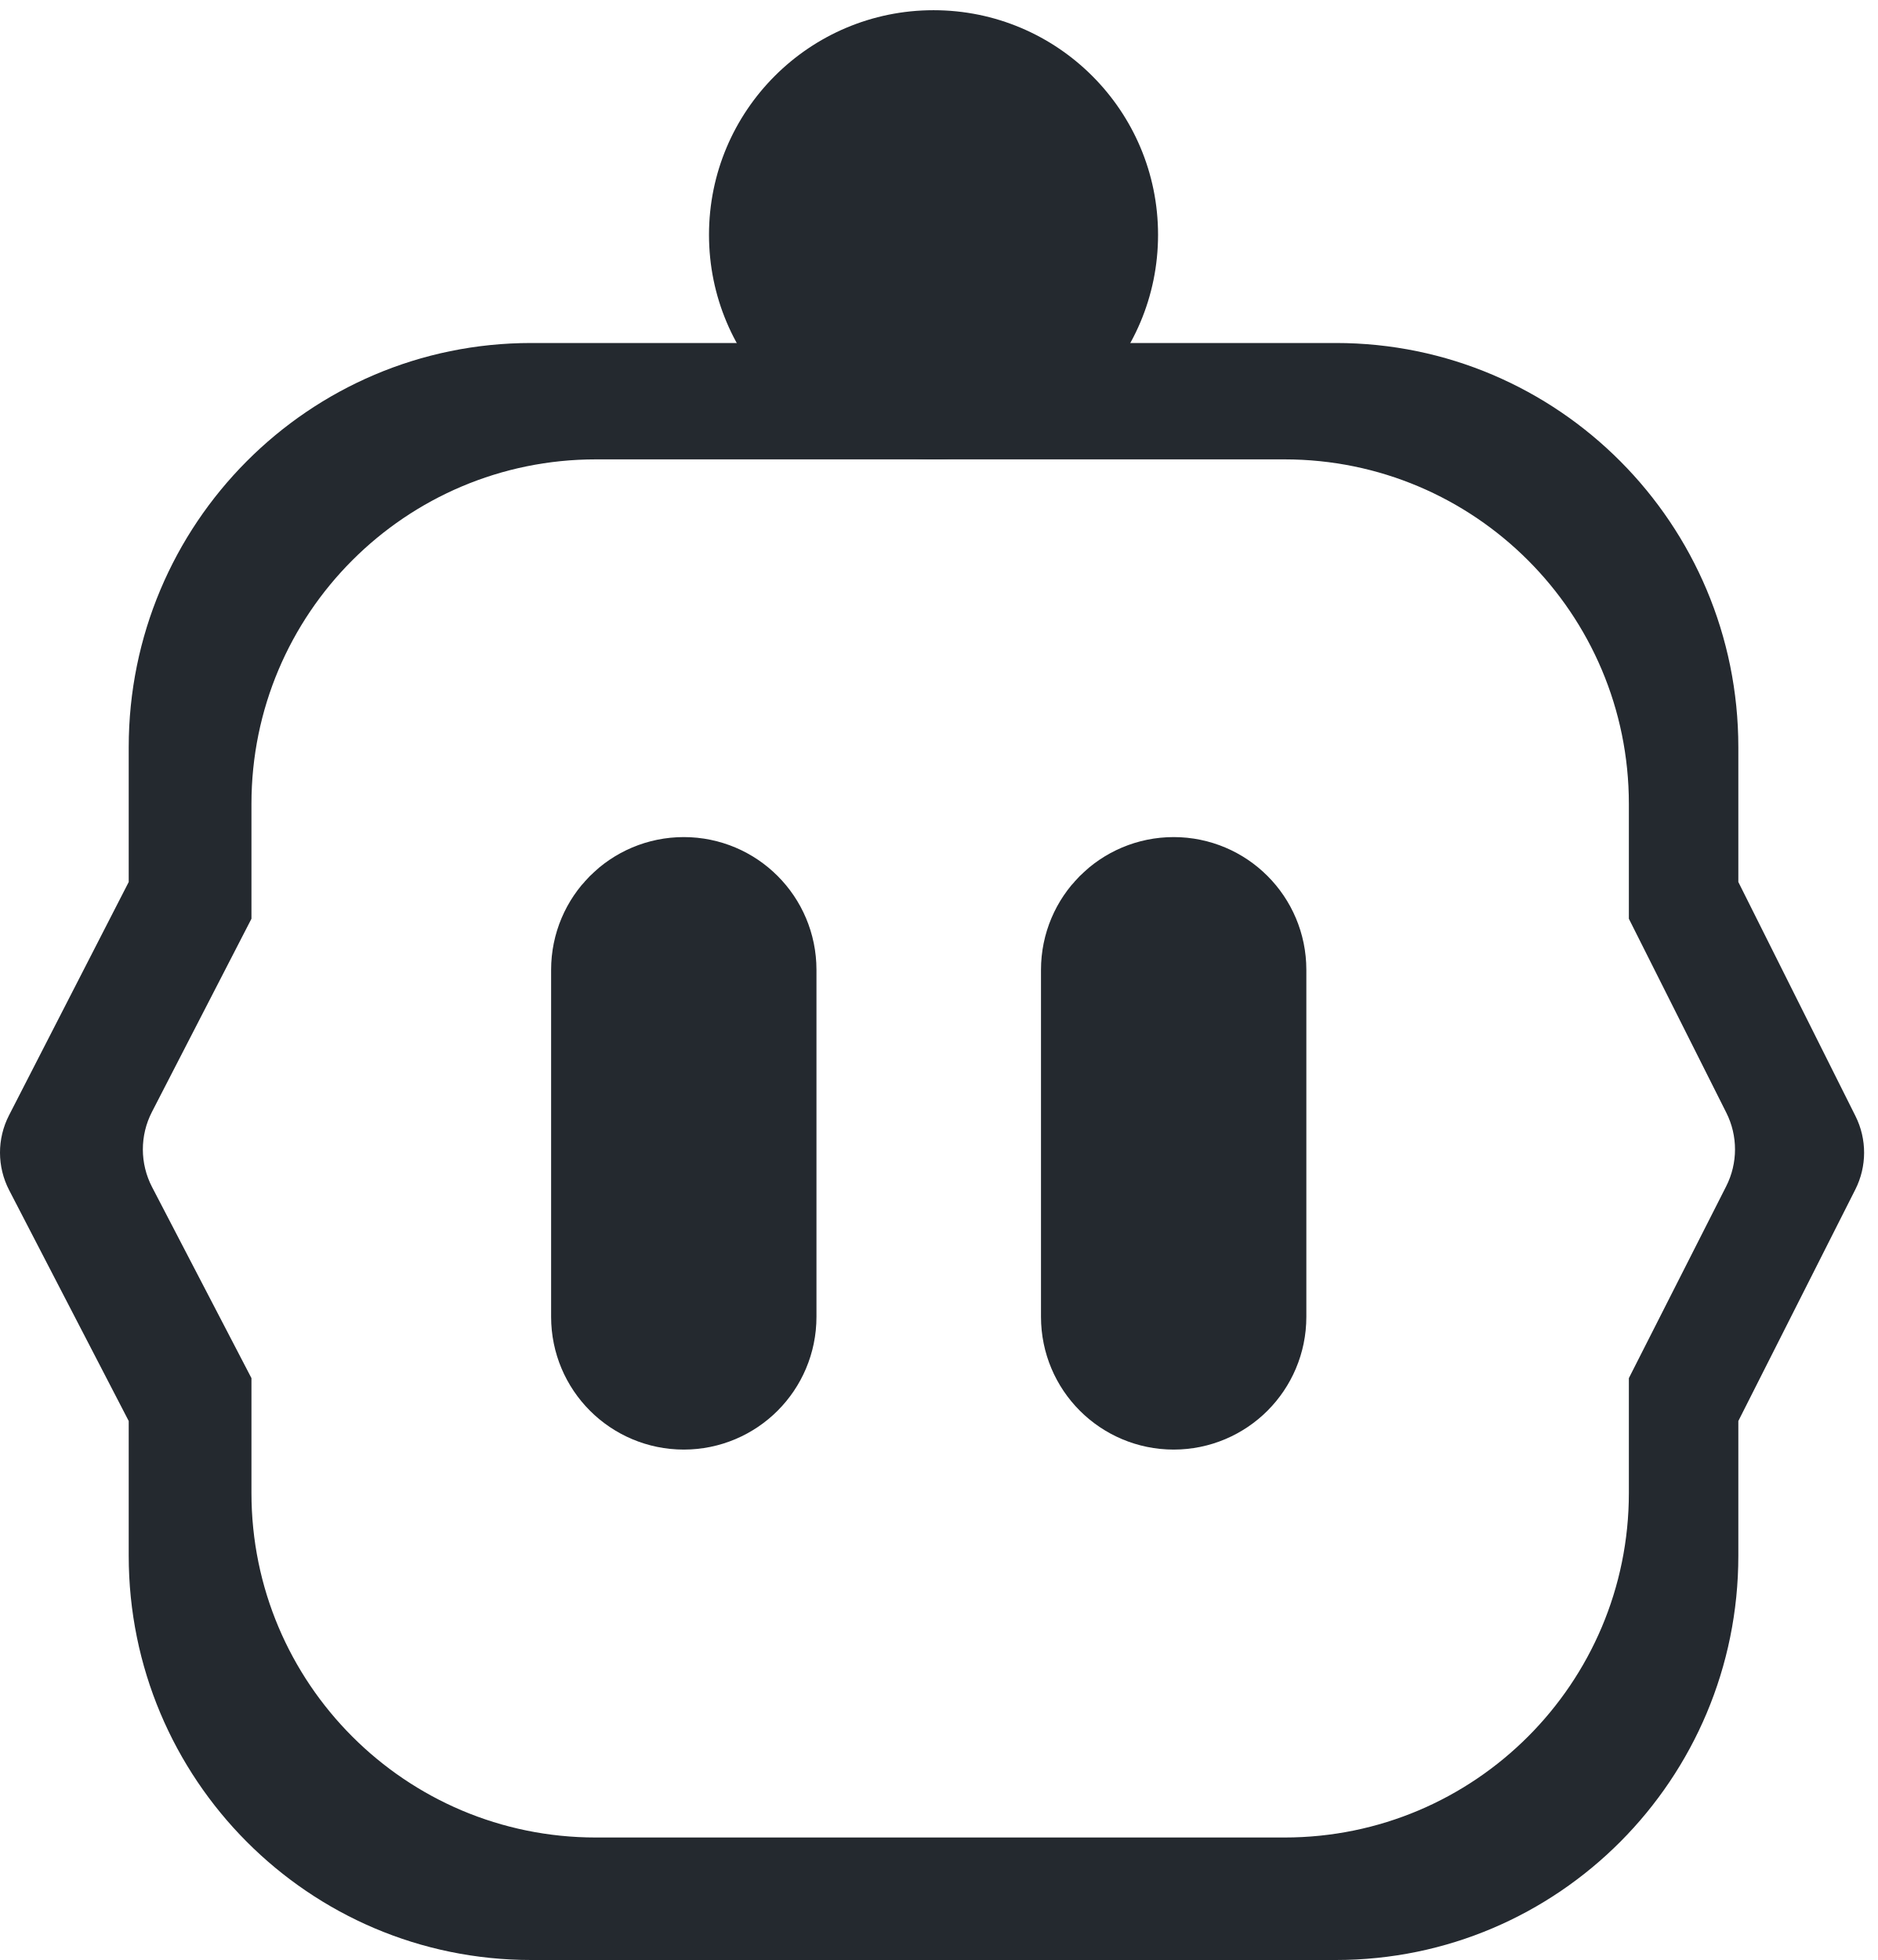
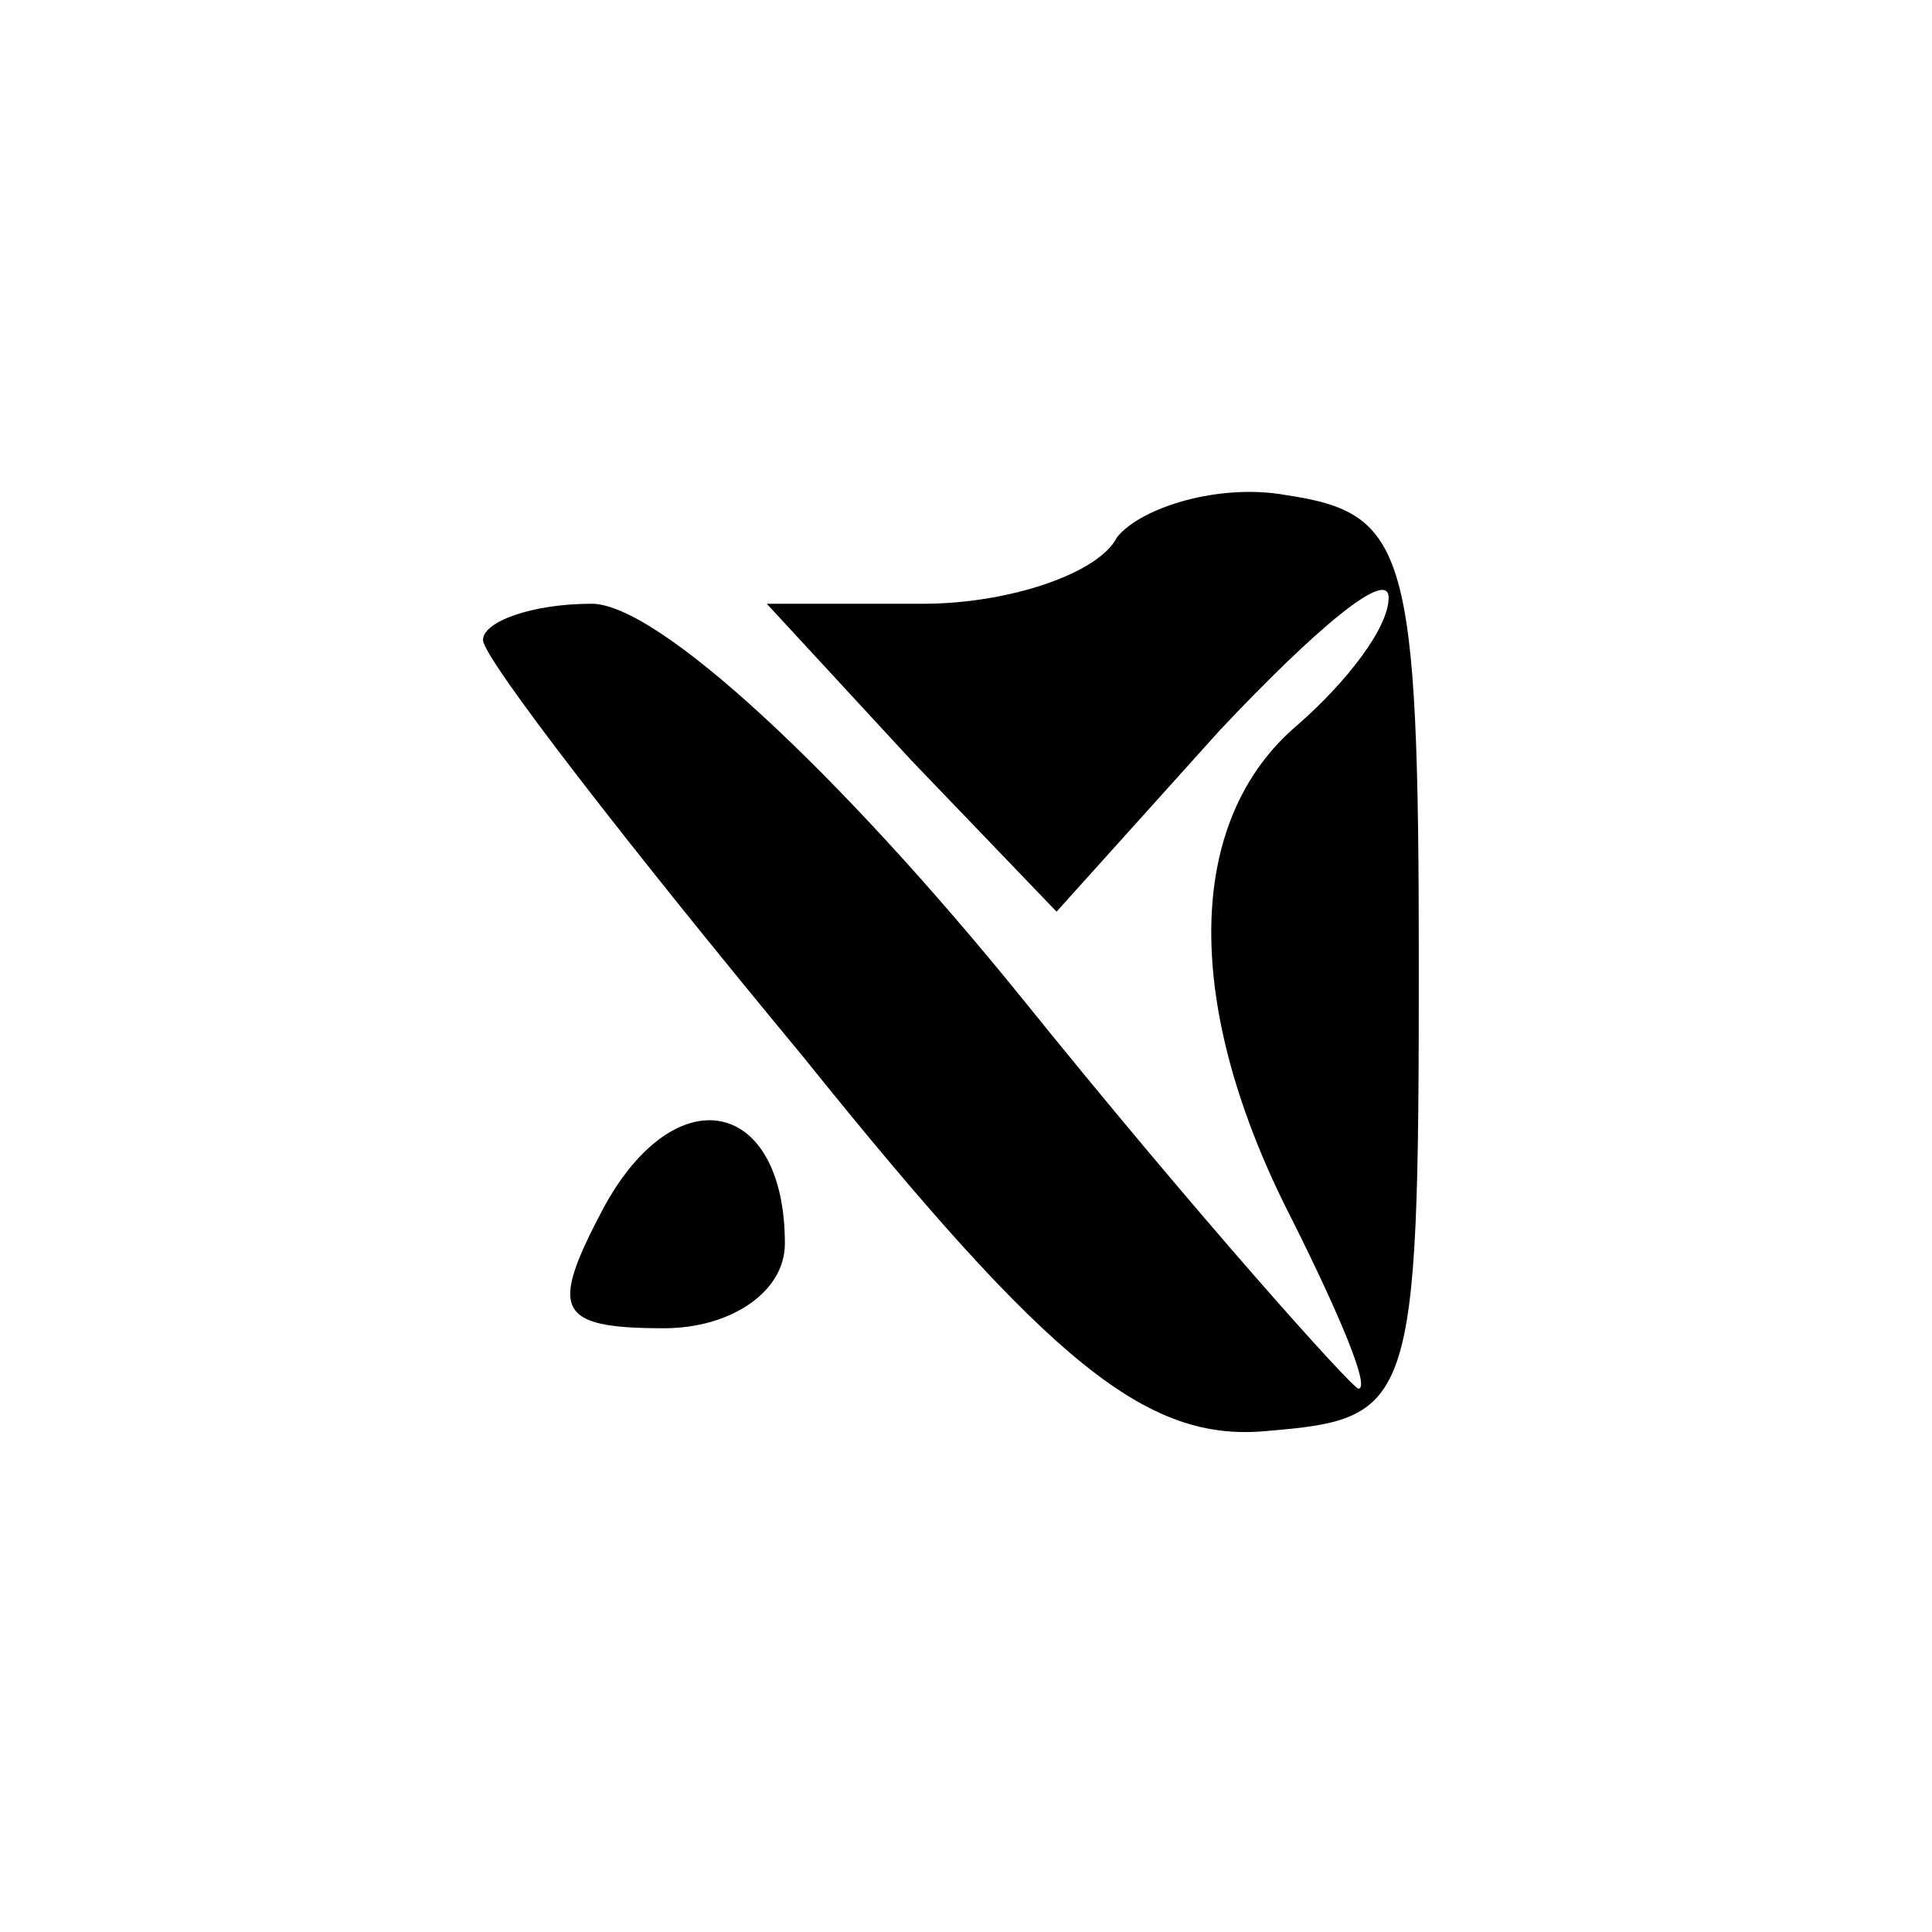
- <svg xmlns="http://www.w3.org/2000/svg" width="92px" height="96px" viewBox="0 0 92 96" version="1.1">
-   <g id="Page-1" stroke="none" stroke-width="1" fill="none" fill-rule="evenodd">
-     <g id="icon-copy" transform="translate(-34, -40)" fill="#24292F">
-       <g id="Group-Copy-2" transform="translate(34, 40.5)">
-         <g id="Group-3-Copy-4" transform="translate(0, 0)">
-           <path d="M65.449,16.3 C76.337,16.3 85.164,25.165 85.164,36.1 L85.164,42.7 L90.903,54.165 C91.469,55.297 91.467,56.63 90.896,57.76 L85.164,69.1 L85.164,75.7 C85.164,86.636 76.337,95.5 65.449,95.5 L26.021,95.5 C15.133,95.5 6.306,86.636 6.306,75.7 L6.306,69.1 L0.449,57.795 C-0.147,56.646 -0.15,55.28 0.441,54.129 L6.306,42.7 L6.306,36.1 C6.306,25.165 15.133,16.3 26.021,16.3 L65.449,16.3 Z M62.93,22 L29.19,22 C19.872,22 12.319,29.555 12.319,38.875 L12.319,44.5 L7.443,53.963 C6.848,55.118 6.851,56.49 7.45,57.642 L12.319,67 L12.319,72.625 C12.319,81.945 19.872,89.5 29.19,89.5 L62.93,89.5 C72.248,89.5 79.801,81.945 79.801,72.625 L79.801,67 L84.568,57.606 C85.143,56.473 85.146,55.135 84.575,53.999 L79.801,44.5 L79.801,38.875 C79.801,29.555 72.248,22 62.93,22 Z" id="Combined-Shape" fill-rule="nonzero" />
-           <circle id="Oval" cx="45.735" cy="11" r="11" />
-         </g>
-         <rect id="Rectangle-Copy" stroke="#24292F" stroke-width="8" x="31" y="44.5" width="5" height="22" rx="2.5" />
-         <rect id="Rectangle-Copy-2" stroke="#24292F" stroke-width="8" x="55" y="44.5" width="5" height="22" rx="2.5" />
-       </g>
-     </g>
+ <svg xmlns="http://www.w3.org/2000/svg" version="1.0" width="32pt" height="32pt" viewBox="0 0 32 32" preserveAspectRatio="xMidYMid meet">
+   <g transform="translate(0,32) scale(0.1,-0.1)" fill="#000000" stroke="none">
+     <path d="M185 231 c-3 -6 -18 -11 -32 -11 l-26 0 24 -26 24 -25 27 30 c16 17 28 27 28 22 0 -5 -7 -14 -15 -21 -19 -16 -19 -47 -1 -82 8 -16 13 -28 11 -28 -1 0 -27 29 -56 65 -30 37 -60 65 -71 65 -10 0 -18 -3 -18 -6 0 -3 24 -34 53 -69 41 -51 57 -64 77 -62 24 2 25 4 25 77 0 69 -2 75 -22 78 -11 2 -24 -2 -28 -7z" />
+     <path d="M100 120 c-9 -17 -8 -20 10 -20 11 0 20 6 20 14 0 24 -18 28 -30 6z" />
  </g>
</svg>
